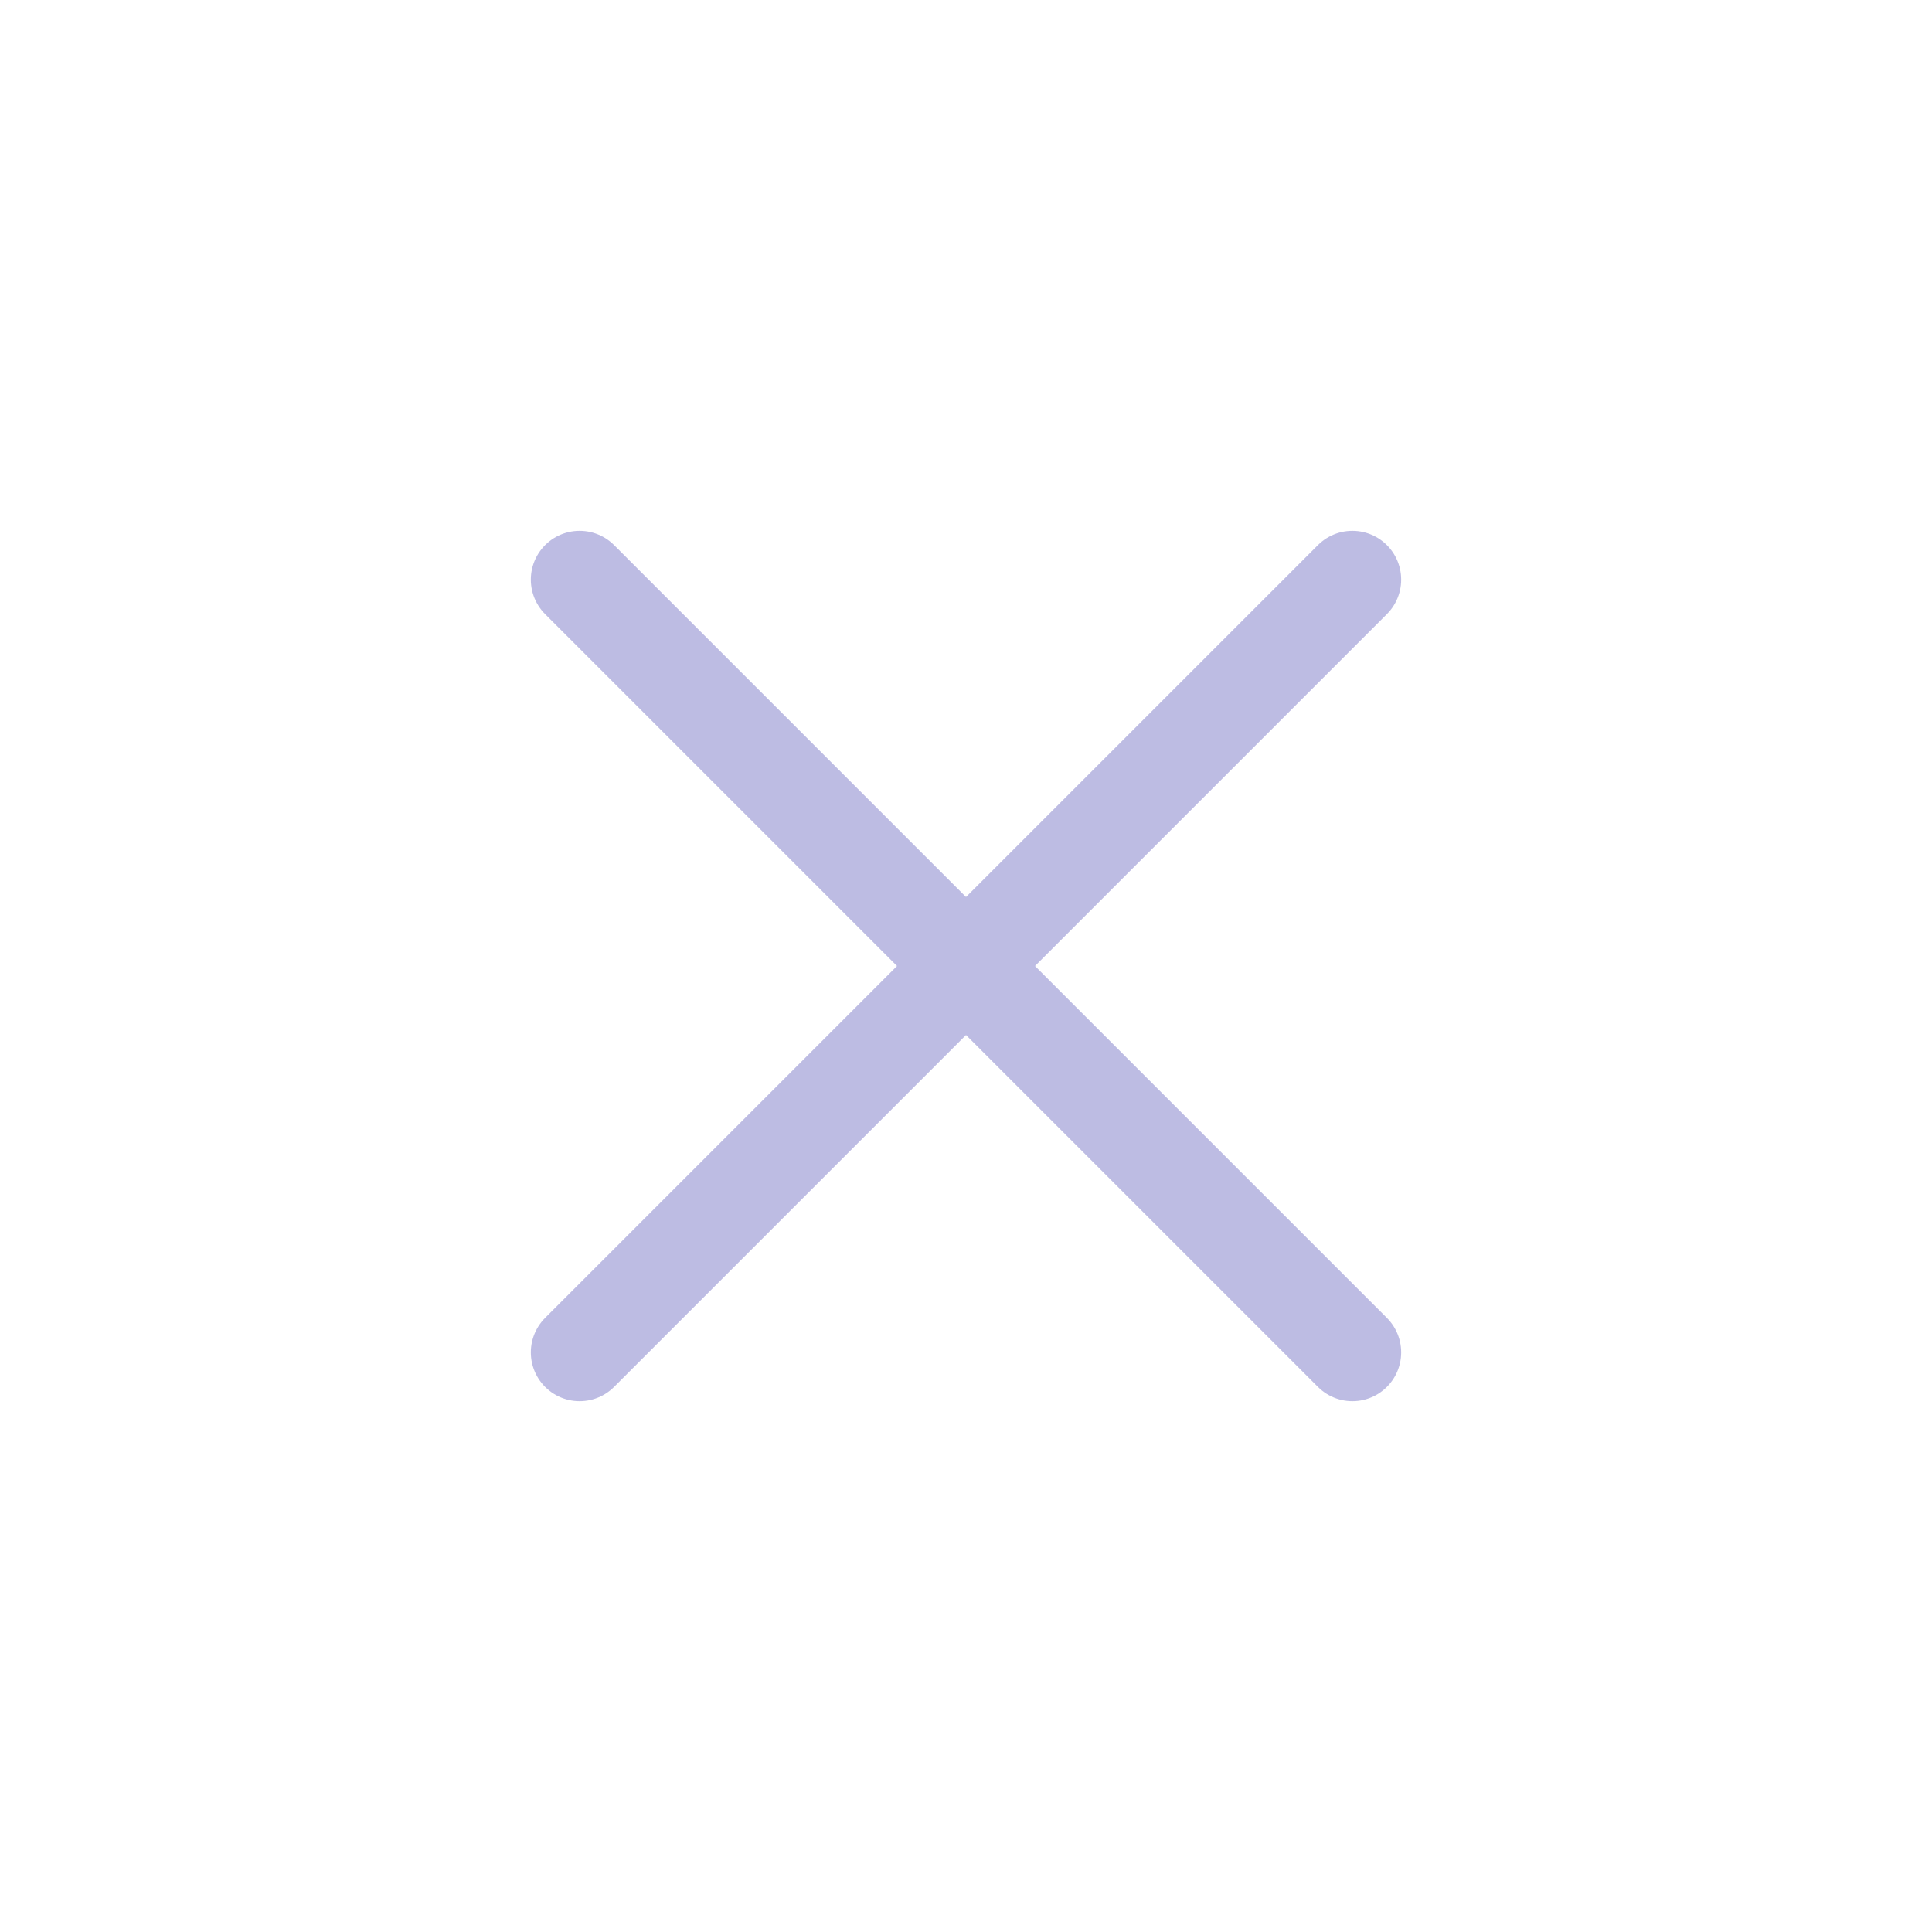
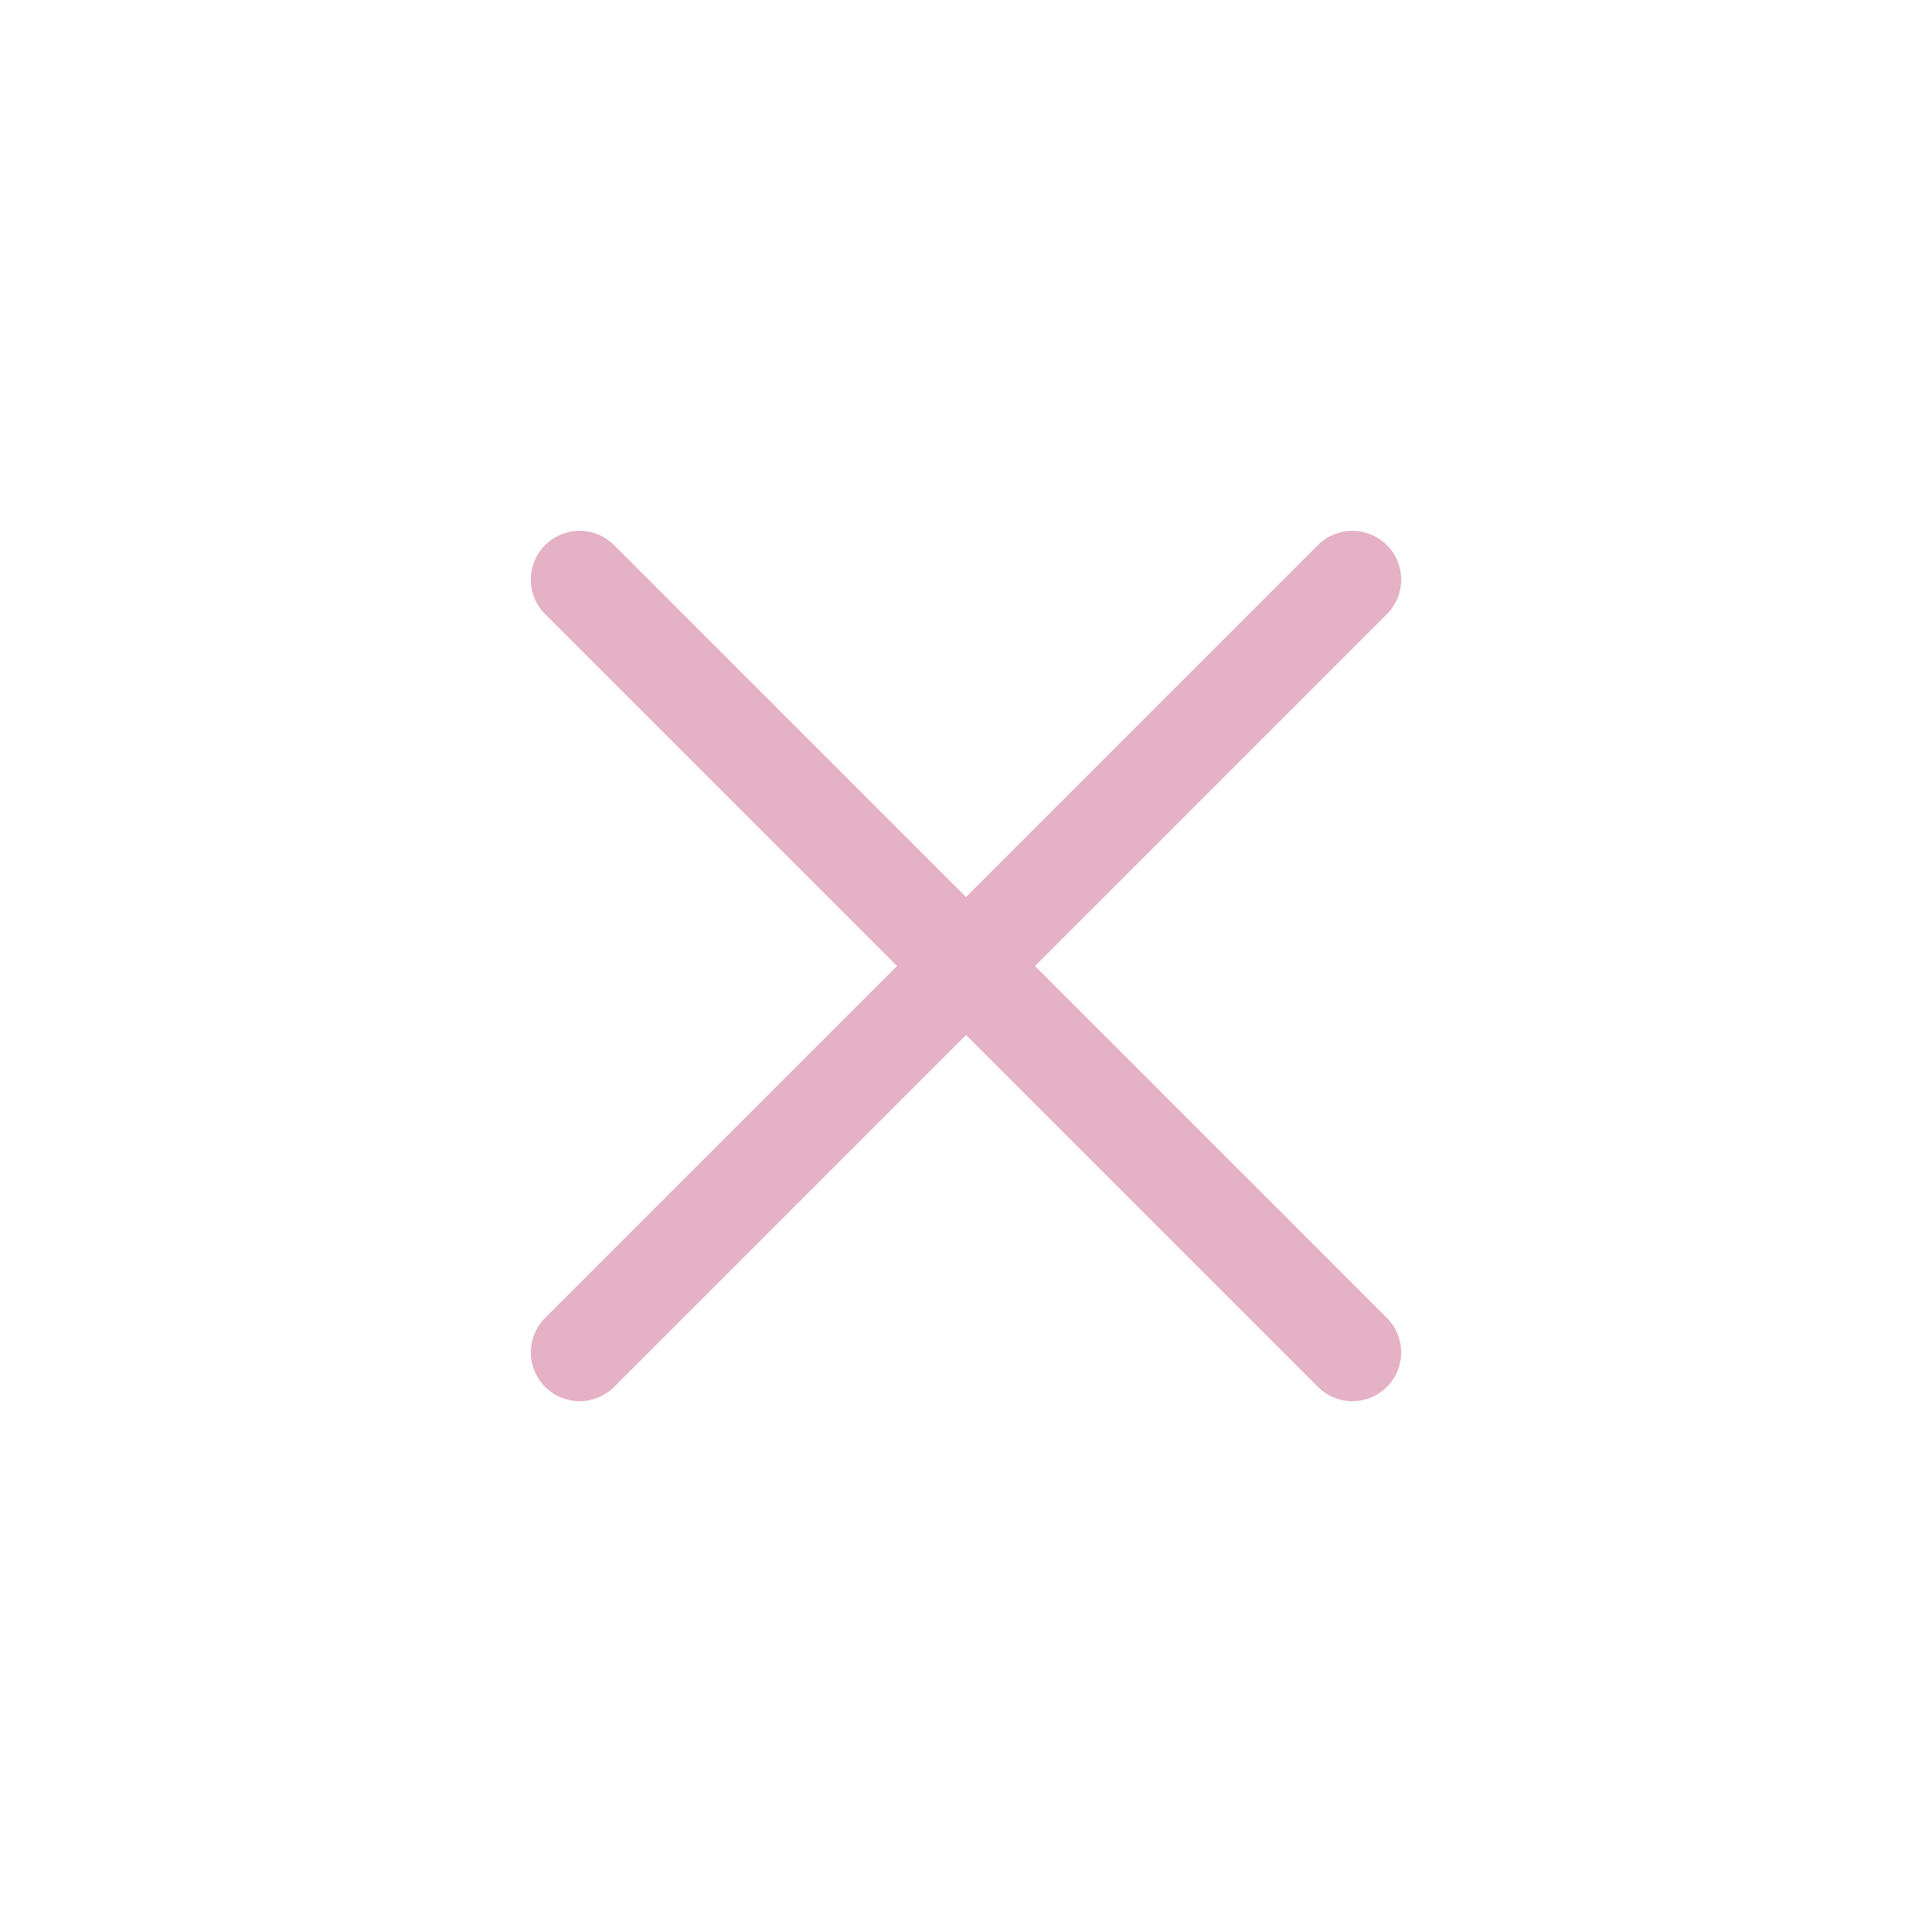
<svg xmlns="http://www.w3.org/2000/svg" viewBox="0 0 50 50" version="1.2" baseProfile="tiny">
  <defs>
</defs>
  <g fill="none" stroke="black" stroke-width="1" fill-rule="evenodd" stroke-linecap="square" stroke-linejoin="bevel">
    <g fill="none" stroke="#000000" stroke-opacity="1" stroke-width="1" stroke-linecap="square" stroke-linejoin="bevel" transform="matrix(1,0,0,1,0,0)" font-family="Monaspace Xenon NF" font-size="12" font-weight="300" font-style="normal">
</g>
-     <g fill="none" stroke="#bdbce3" stroke-opacity="1" stroke-width="1.01" stroke-linecap="round" stroke-linejoin="miter" stroke-miterlimit="2" transform="matrix(2.5,0,0,2.5,2.5,2.5)" font-family="Monaspace Xenon NF" font-size="12" font-weight="300" font-style="normal">
+     <g fill="none" stroke="#e5b1c4" stroke-opacity="1" stroke-width="1.01" stroke-linecap="round" stroke-linejoin="miter" stroke-miterlimit="2" transform="matrix(2.5,0,0,2.5,2.5,2.5)" font-family="Monaspace Xenon NF" font-size="12" font-weight="300" font-style="normal">
      <polyline fill="none" vector-effect="none" points="5,5 13,13 " />
      <polyline fill="none" vector-effect="none" points="13,5 5,13 " />
    </g>
    <g fill="none" stroke="#000000" stroke-opacity="1" stroke-width="1" stroke-linecap="square" stroke-linejoin="bevel" transform="matrix(1,0,0,1,0,0)" font-family="Monaspace Xenon NF" font-size="12" font-weight="300" font-style="normal">
</g>
  </g>
</svg>
